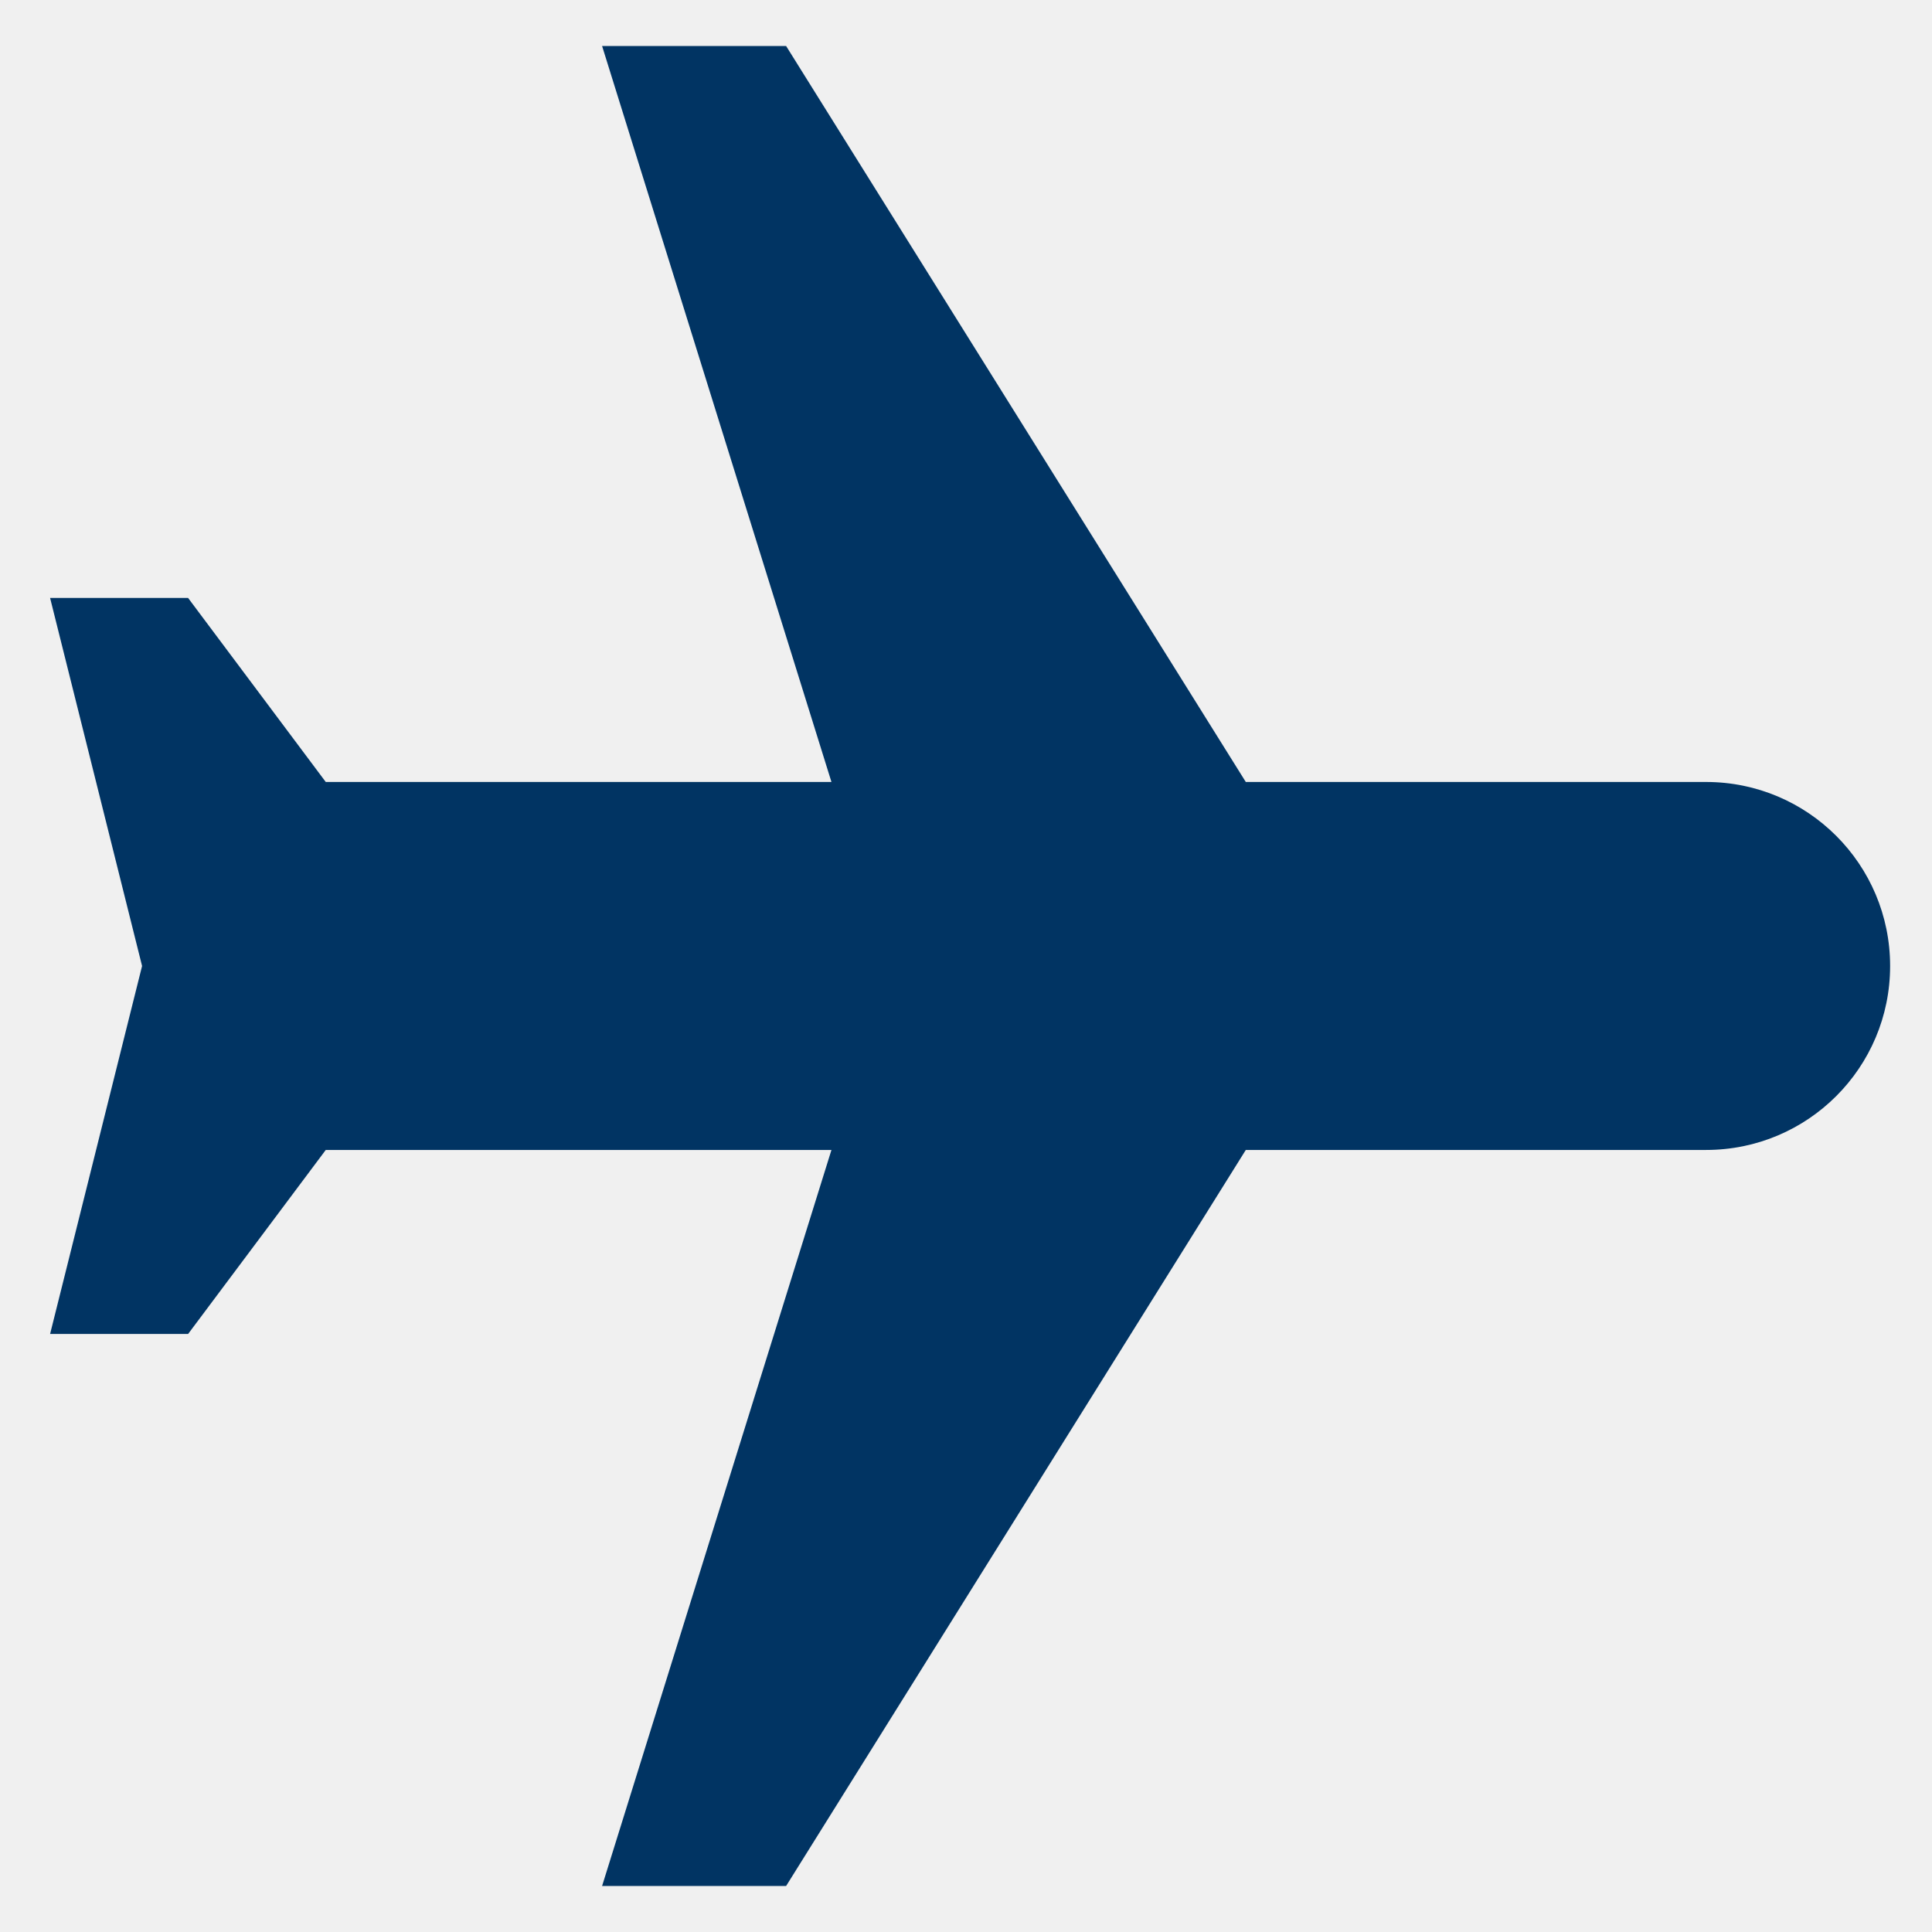
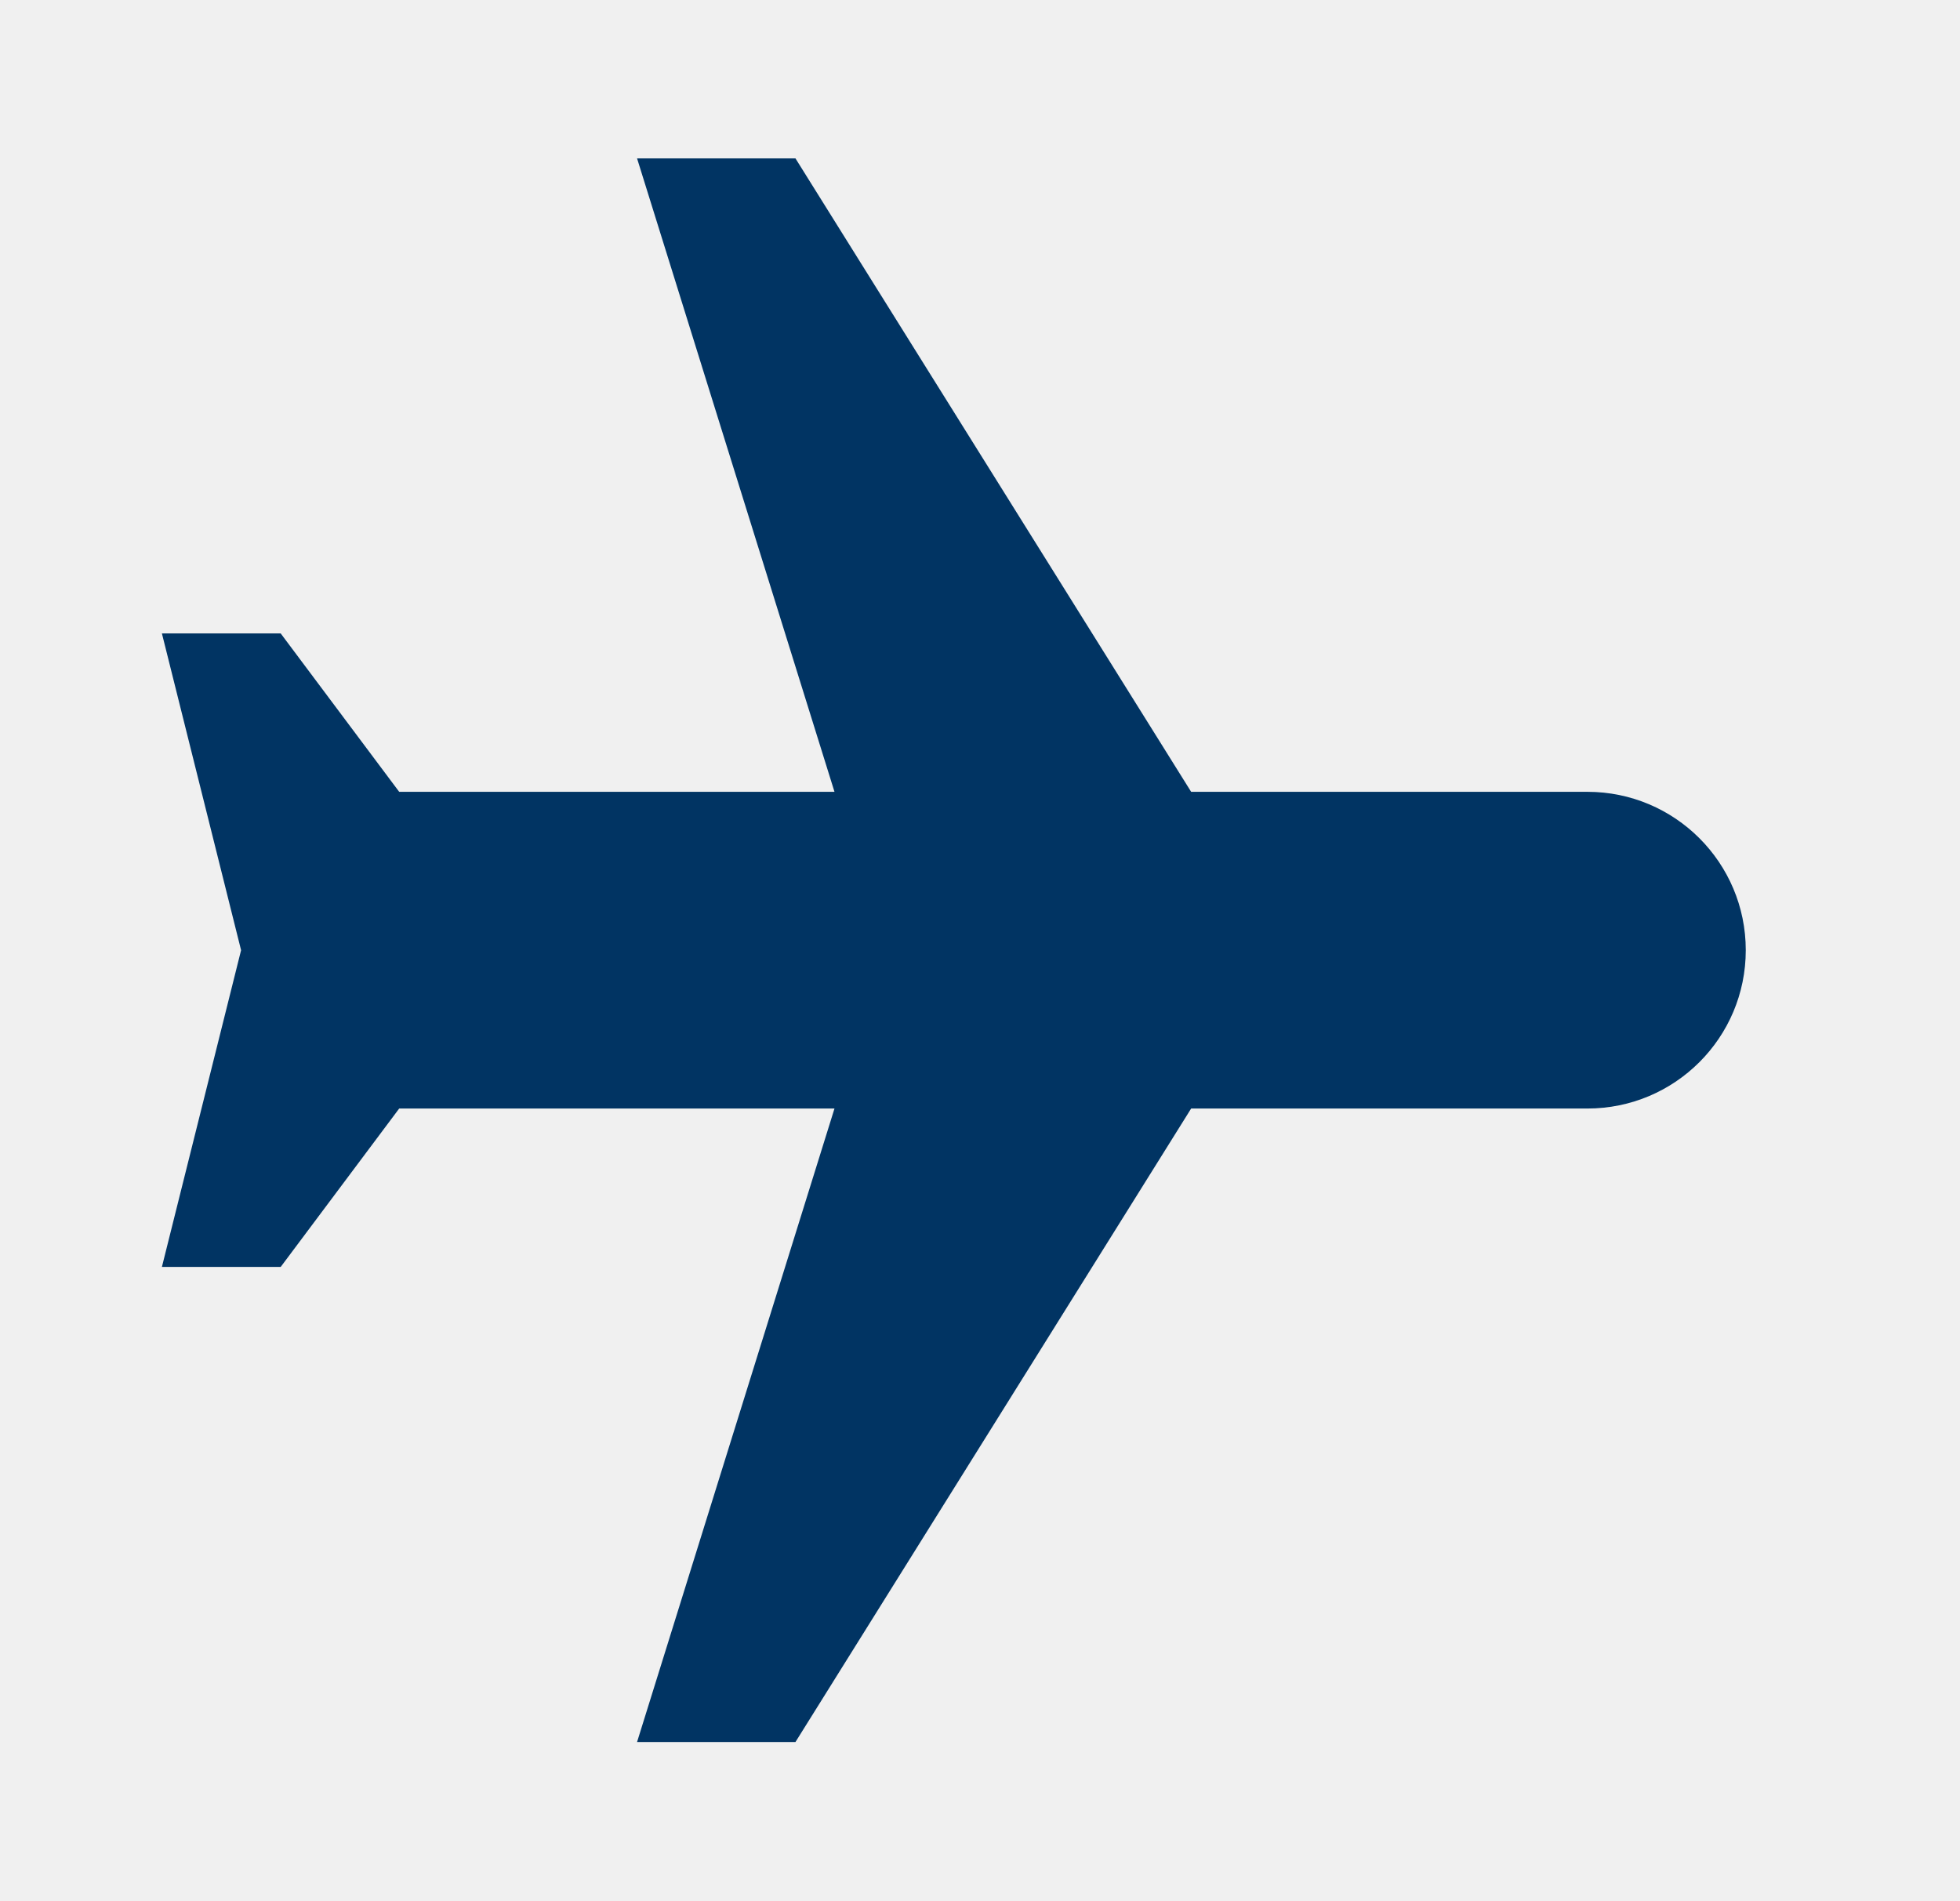
- <svg xmlns="http://www.w3.org/2000/svg" width="28" height="28" viewBox="0 0 28 28" fill="none">
-   <path d="M8.726 27.333H11.393L18.055 16.666H24.726C26.2 16.666 27.393 15.473 27.393 14C27.393 12.527 26.2 11.333 24.726 11.333H18.055L11.393 0.667H8.726L12.05 11.333H4.721L2.726 8.666H0.726L2.059 14L0.726 19.333H2.726L4.721 16.666H12.05L8.726 27.333Z" fill="#013463" />
+ <svg xmlns="http://www.w3.org/2000/svg" width="33" height="32" viewBox="0 0 33 32" fill="none">
+   <g clip-path="url(#clip0_534_2434)">
+     <path d="M10.726 29.333H13.393L20.055 18.666H26.726C28.2 18.666 29.393 17.473 29.393 16C29.393 14.527 28.2 13.333 26.726 13.333H20.055L13.393 2.667H10.726L14.05 13.333H6.721L4.726 10.666H2.726L4.059 16L2.726 21.333H4.726L6.721 18.666H14.05L10.726 29.333Z" fill="#013463" />
+   </g>
+   <defs>
+     <clipPath id="clip0_534_2434">
+       <rect width="32" height="32" fill="white" transform="translate(0.0594482)" />
+     </clipPath>
+   </defs>
</svg>
